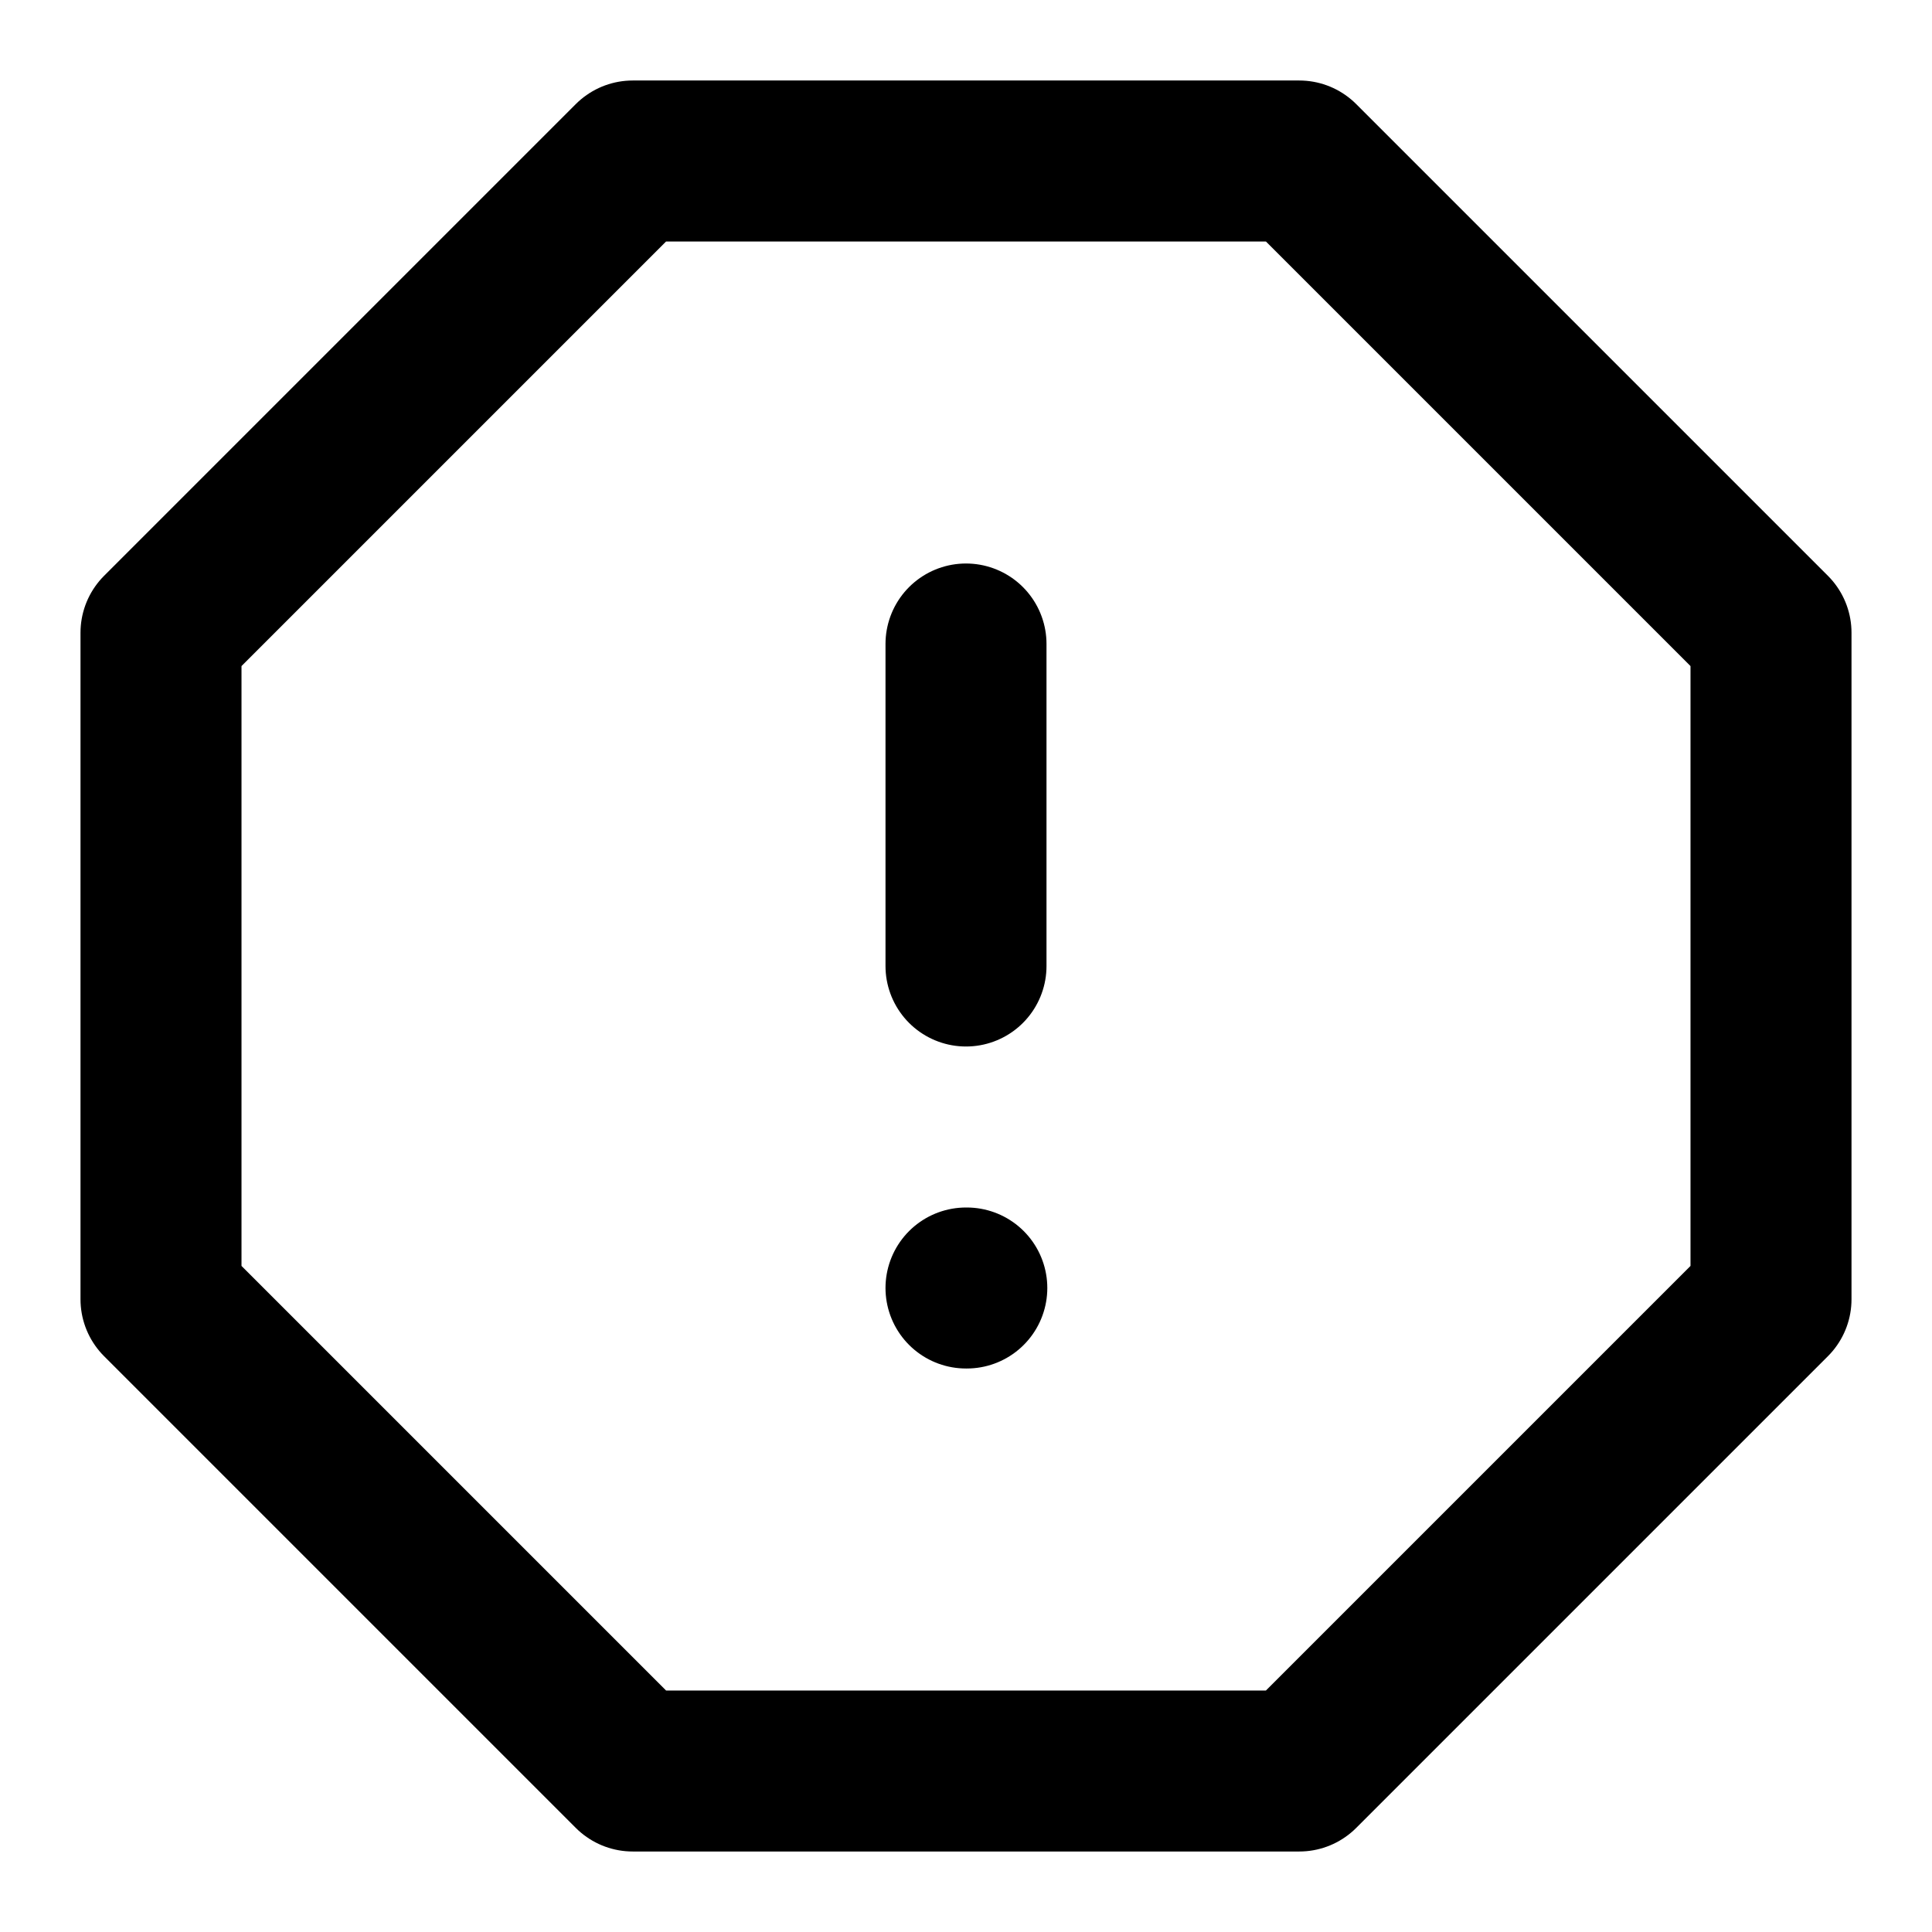
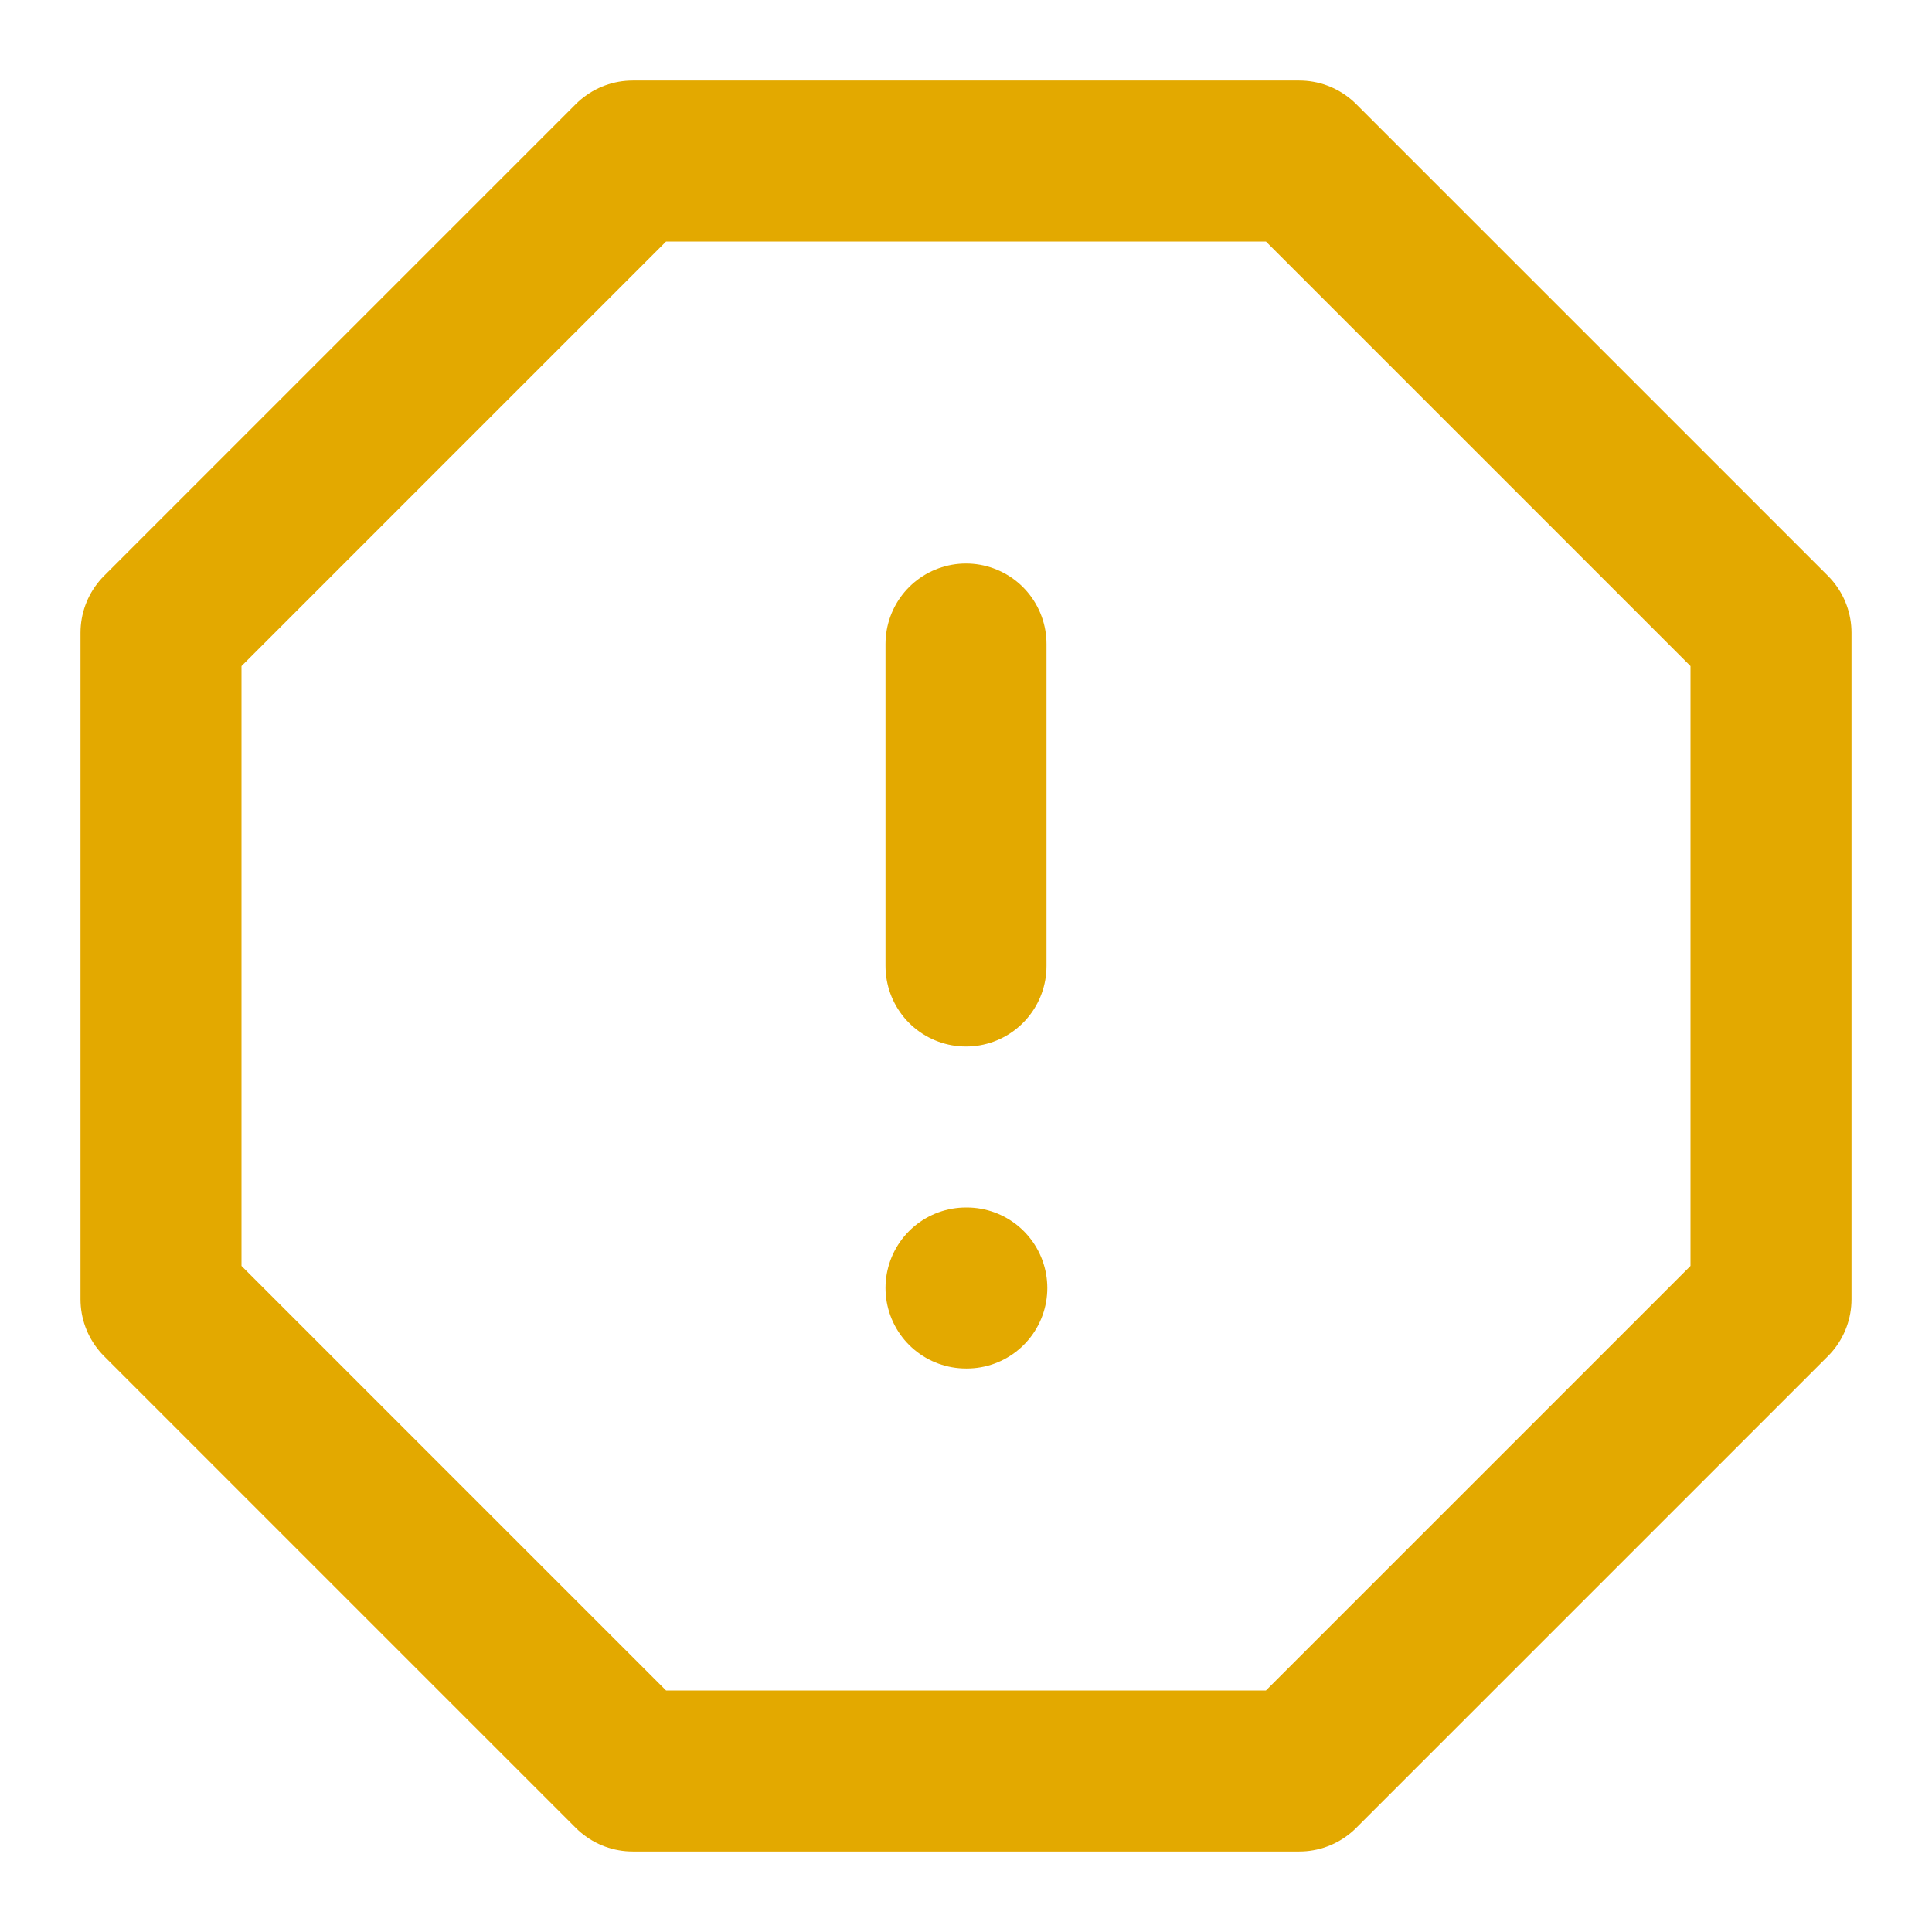
- <svg xmlns="http://www.w3.org/2000/svg" width="24" height="24" viewBox="0 0 24 24" fill="none" stroke="#000000" stroke-width="2" stroke-linecap="round" stroke-linejoin="round">
+ <svg xmlns="http://www.w3.org/2000/svg" width="24" height="24" viewBox="0 0 24 24" fill="none" stroke="#E3A900" stroke-width="2" stroke-linecap="round" stroke-linejoin="round">
  <polygon points="7.86 2 16.14 2 22 7.86 22 16.14 16.14 22 7.86 22 2 16.14 2 7.86 7.86 2" />
  <line x1="12" y1="8" x2="12" y2="12" />
  <line x1="12" y1="16" x2="12.01" y2="16" />
</svg>
